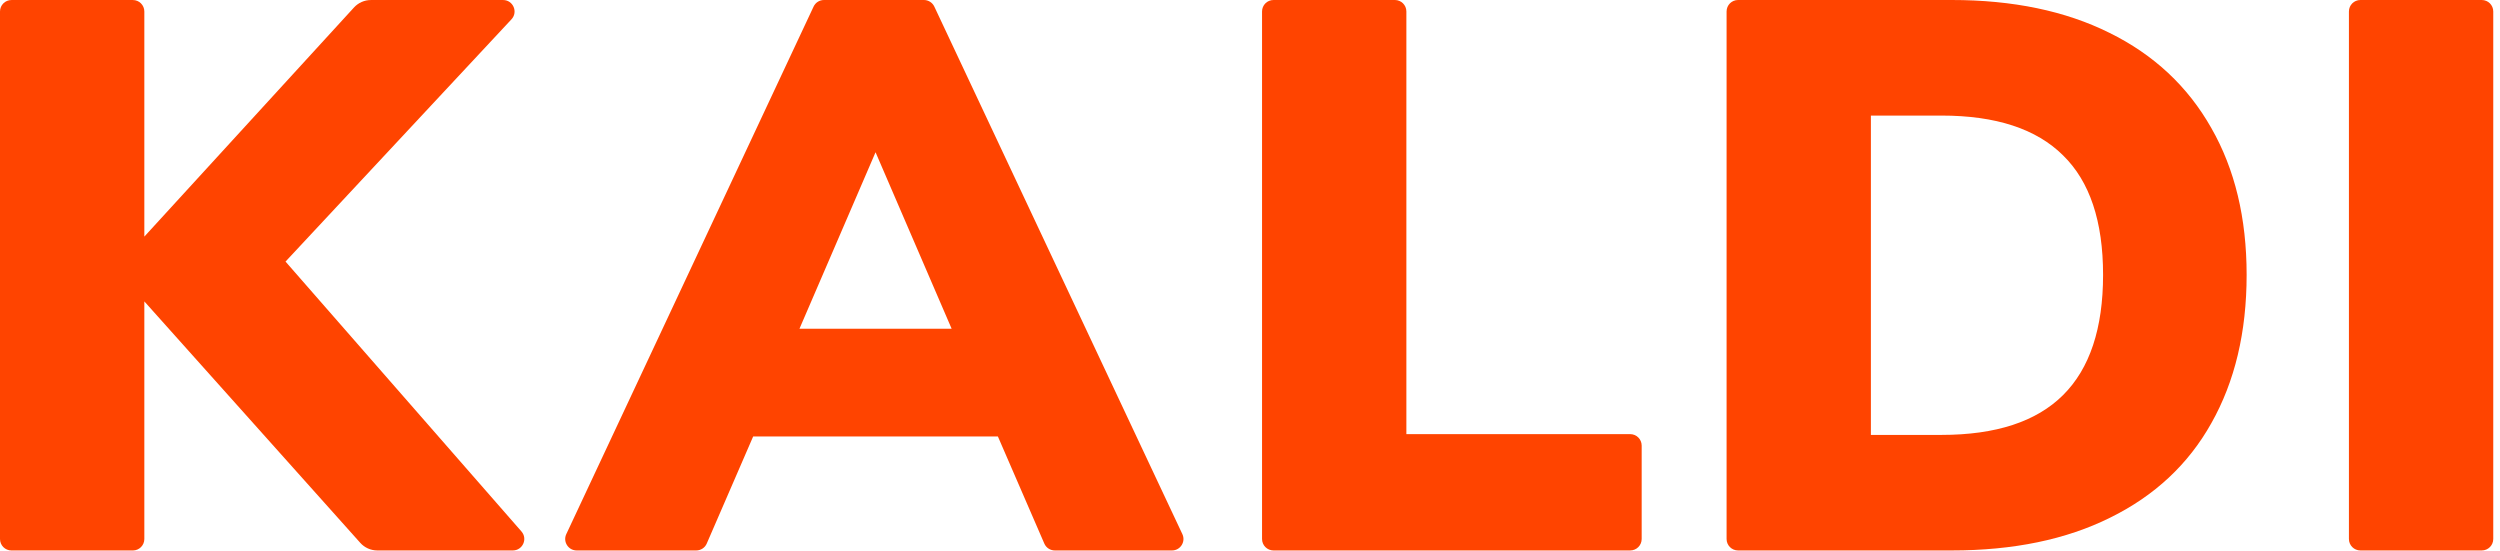
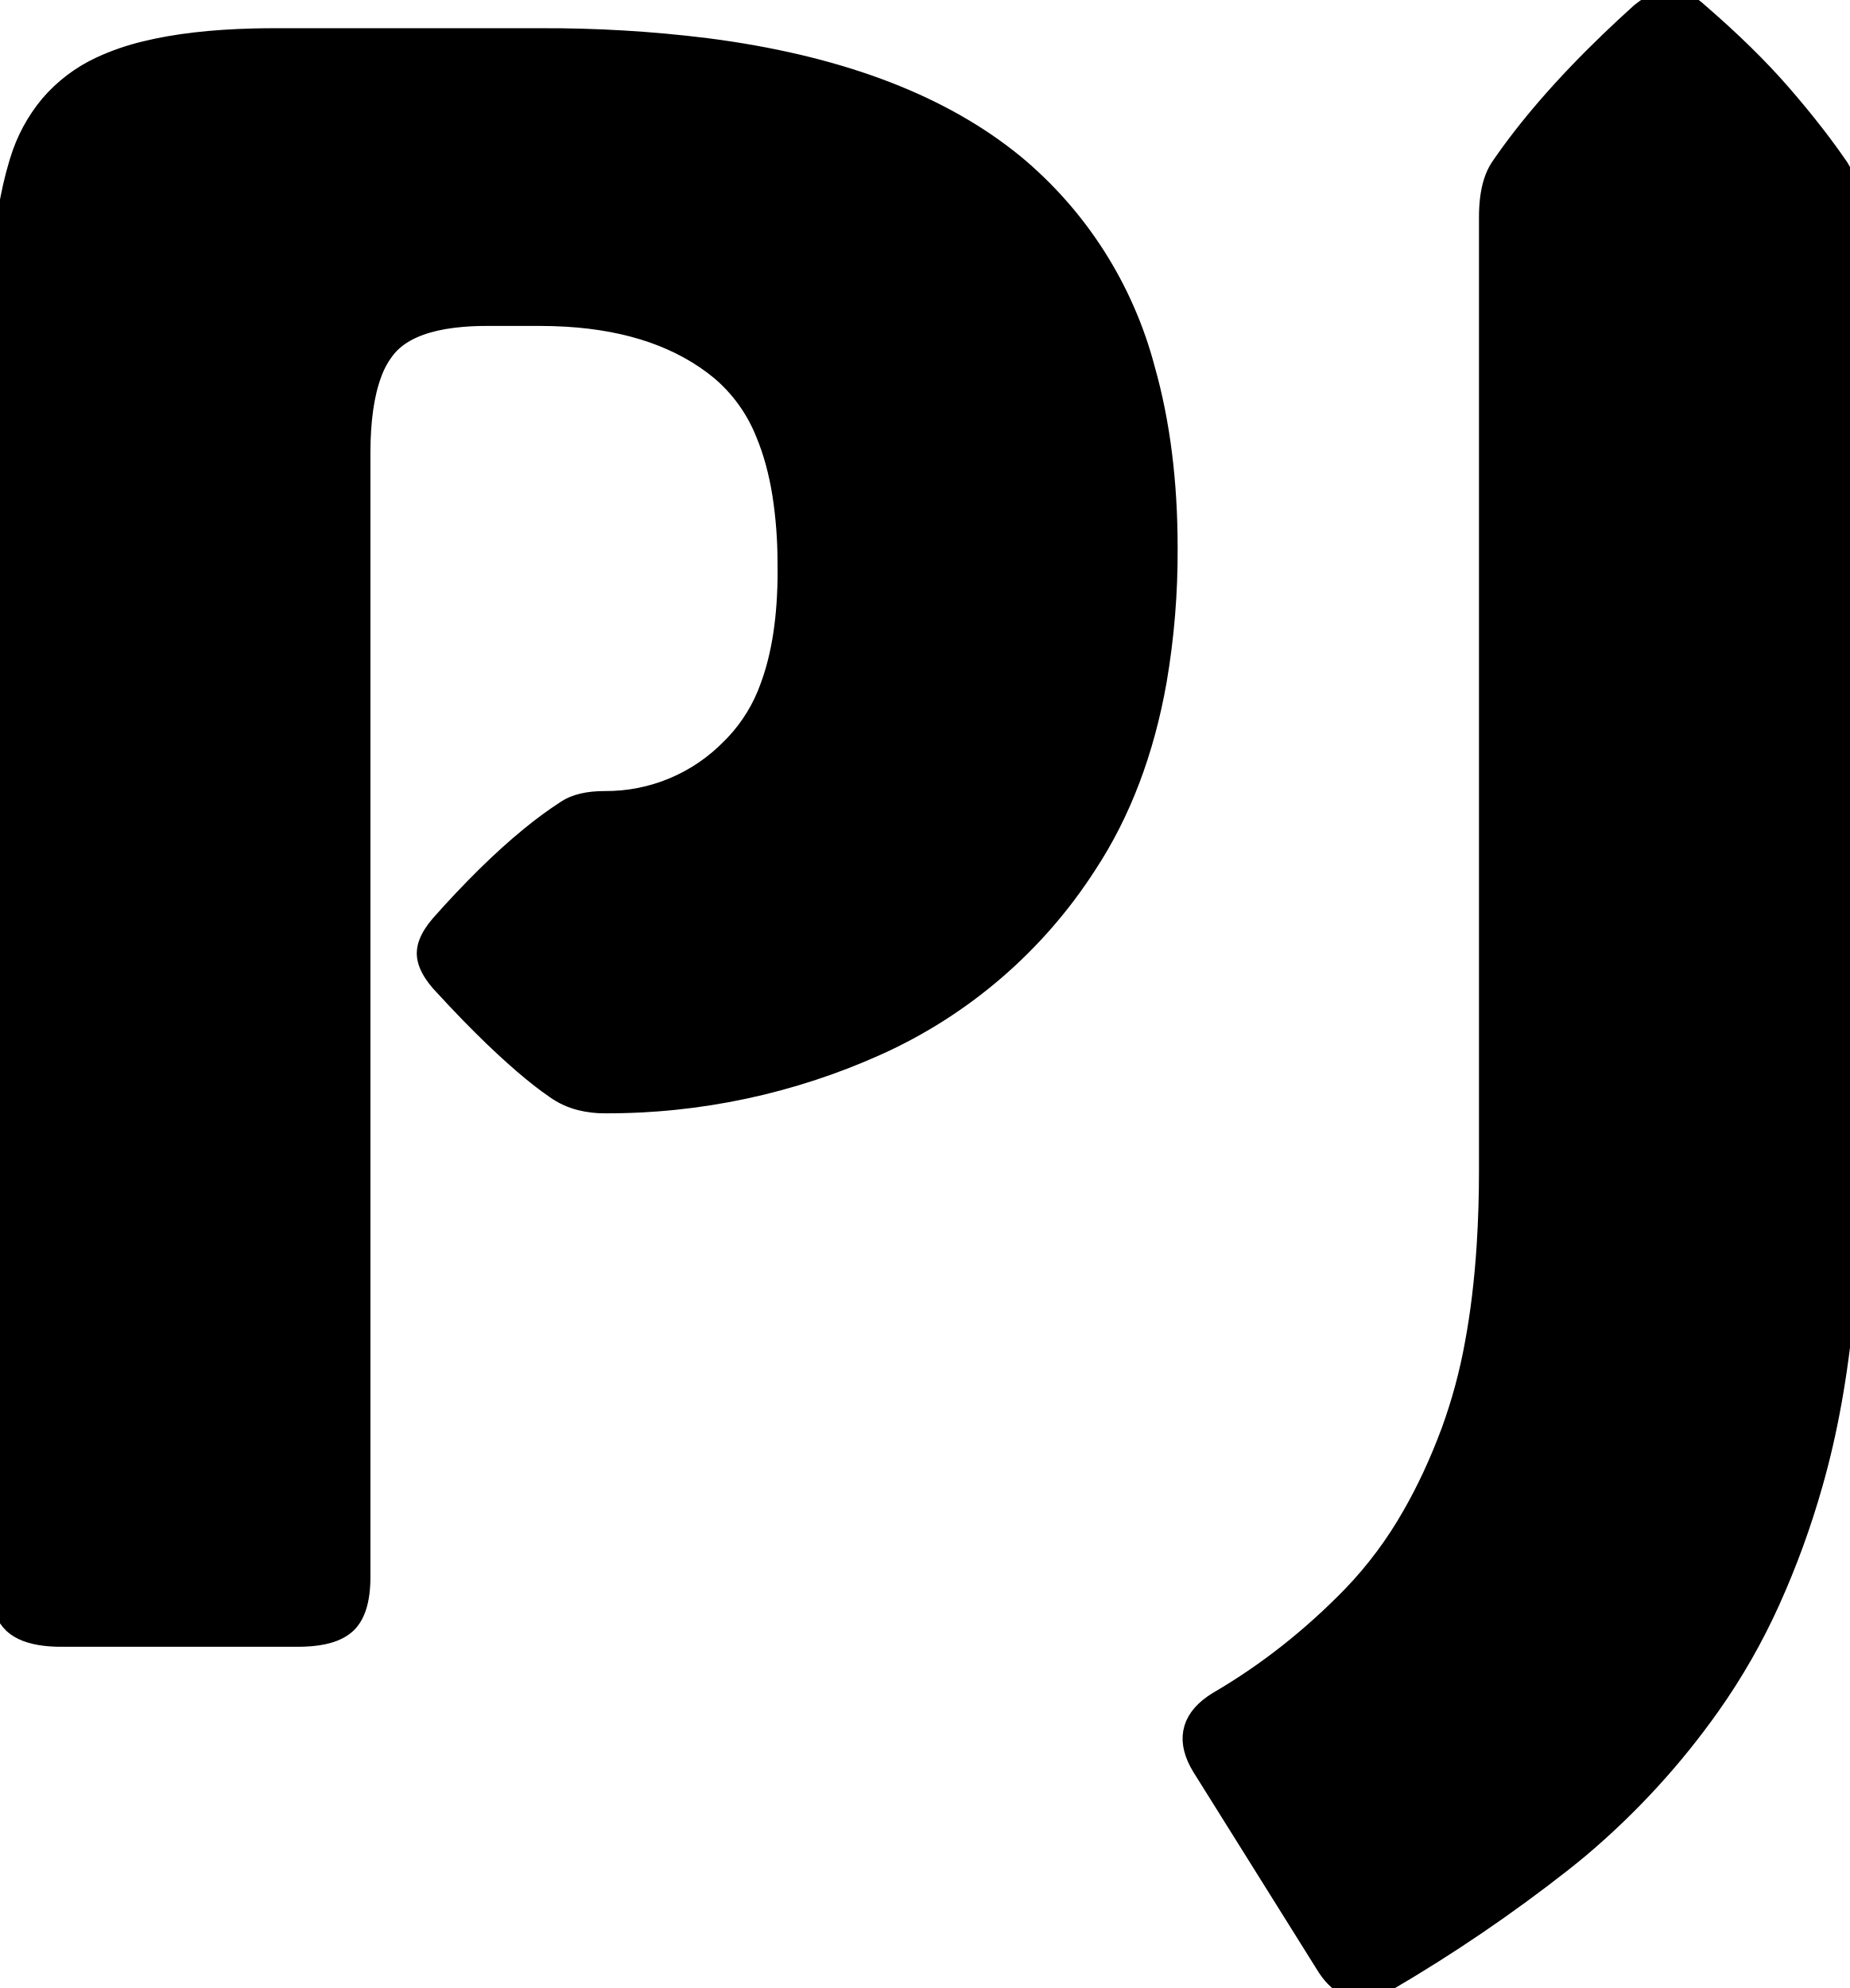
- <svg xmlns="http://www.w3.org/2000/svg" xmlns:xlink="http://www.w3.org/1999/xlink" viewBox="0 0 109 24">
-   <g transform="translate(-1470)">
-     <g style="mix-blend-mode:normal" transform="translate(1470)" fill="#f40">
-       <use xlink:href="#b" style="mix-blend-mode:normal" />
-       <use xlink:href="#c" style="mix-blend-mode:normal" />
-       <use xlink:href="#d" style="mix-blend-mode:normal" />
-       <use xlink:href="#e" style="mix-blend-mode:normal" />
-       <use xlink:href="#f" style="mix-blend-mode:normal" />
-     </g>
+ <svg xmlns="http://www.w3.org/2000/svg" width="81.104" height="87.162" viewBox="0 0 81.104 87.162">
+   <g id="svgGroup" stroke-linecap="round" fill-rule="evenodd" font-size="9pt" stroke="#000" stroke-width="0.25mm" fill="#000" style="stroke:#000;stroke-width:0.25mm;fill:#000">
+     <path d="M 23.682 13.818 L 21.338 13.818 A 11.898 11.898 0 0 0 19.855 13.904 Q 18.25 14.106 17.364 14.788 A 2.808 2.808 0 0 0 16.943 15.186 A 3.887 3.887 0 0 0 16.278 16.352 Q 15.772 17.691 15.772 19.873 L 15.772 69.141 A 5.508 5.508 0 0 1 15.731 69.836 Q 15.635 70.587 15.312 71.002 A 1.343 1.343 0 0 1 15.161 71.167 Q 14.604 71.679 13.336 71.724 A 7.074 7.074 0 0 1 13.086 71.729 L 2.686 71.729 A 6.023 6.023 0 0 1 1.968 71.689 Q 1.059 71.579 0.61 71.167 A 1.556 1.556 0 0 1 0.239 70.619 Q 0.033 70.133 0.005 69.384 A 6.493 6.493 0 0 1 0 69.141 L 0 14.795 A 43.193 43.193 0 0 1 0.088 11.941 Q 0.276 9.117 0.862 7.188 A 12.429 12.429 0 0 1 0.903 7.056 A 6.944 6.944 0 0 1 2.207 4.634 A 6.531 6.531 0 0 1 4.419 2.954 A 10.31 10.31 0 0 1 6.394 2.271 Q 8.36 1.788 11.132 1.72 A 37.928 37.928 0 0 1 12.061 1.709 L 23.682 1.709 A 57.237 57.237 0 0 1 30.989 2.144 Q 39.364 3.225 44.175 6.996 A 17.195 17.195 0 0 1 44.434 7.202 A 17.397 17.397 0 0 1 50.185 16.205 Q 51.172 19.687 51.172 24.023 A 33.428 33.428 0 0 1 50.695 29.841 Q 49.872 34.492 47.632 37.891 A 21.319 21.319 0 0 1 38.452 45.801 A 28.75 28.75 0 0 1 26.514 48.34 A 4.218 4.218 0 0 1 25.478 48.218 A 3.234 3.234 0 0 1 24.365 47.705 A 13.064 13.064 0 0 1 23.687 47.205 Q 23.344 46.936 22.964 46.61 A 30.589 30.589 0 0 1 22.168 45.898 A 36.577 36.577 0 0 1 21.175 44.944 Q 20.636 44.408 20.052 43.789 A 66.92 66.92 0 0 1 19.336 43.018 A 3.671 3.671 0 0 1 19.054 42.647 Q 18.78 42.229 18.753 41.873 A 1.016 1.016 0 0 1 18.75 41.797 A 1.217 1.217 0 0 1 18.832 41.373 Q 18.97 41.003 19.336 40.576 A 42.95 42.95 0 0 1 21.354 38.44 Q 22.345 37.465 23.271 36.709 A 17.891 17.891 0 0 1 24.854 35.547 Q 25.44 35.156 26.514 35.156 A 7.691 7.691 0 0 0 32.099 32.819 A 9.955 9.955 0 0 0 32.251 32.666 A 7.177 7.177 0 0 0 33.798 30.141 Q 34.574 28.064 34.574 25.037 A 24.385 24.385 0 0 0 34.57 24.609 A 19.643 19.643 0 0 0 34.343 21.674 Q 34.102 20.168 33.607 18.984 A 7.019 7.019 0 0 0 31.616 16.211 Q 29.054 14.101 24.841 13.852 A 19.626 19.626 0 0 0 23.682 13.818 Z M 81.104 9.521 L 81.104 51.318 A 65.662 65.662 0 0 1 80.834 57.446 Q 80.439 61.647 79.468 65.039 A 36.756 36.756 0 0 1 77.597 70.172 A 27.527 27.527 0 0 1 74.976 74.756 A 33.379 33.379 0 0 1 69.268 80.978 A 31.009 31.009 0 0 1 68.482 81.616 A 67.897 67.897 0 0 1 60.84 86.816 A 3.25 3.25 0 0 1 60.408 87.02 Q 59.094 87.518 58.26 86.269 A 3.432 3.432 0 0 1 58.203 86.182 L 52.734 77.441 Q 51.74 75.814 53.215 74.772 A 3.834 3.834 0 0 1 53.467 74.609 Q 56.641 72.754 59.326 69.995 A 17.624 17.624 0 0 0 61.957 66.467 Q 62.912 64.806 63.66 62.8 A 29.125 29.125 0 0 0 63.672 62.769 A 23.38 23.38 0 0 0 64.716 58.894 Q 65.082 56.922 65.23 54.621 A 51.284 51.284 0 0 0 65.332 51.318 L 65.332 9.521 A 6.598 6.598 0 0 1 65.375 8.741 Q 65.475 7.903 65.809 7.391 A 1.98 1.98 0 0 1 65.82 7.373 Q 67.621 4.733 70.601 1.863 A 56.773 56.773 0 0 1 71.973 0.586 A 4.157 4.157 0 0 1 72.359 0.309 Q 72.852 0 73.242 0 A 1.346 1.346 0 0 1 73.783 0.12 Q 73.981 0.207 74.183 0.355 A 3.176 3.176 0 0 1 74.463 0.586 Q 76.611 2.441 78.076 4.126 A 40.617 40.617 0 0 1 79.601 5.982 A 31.773 31.773 0 0 1 80.615 7.373 Q 80.987 7.968 81.076 8.904 A 6.562 6.562 0 0 1 81.104 9.521 Z" vector-effect="non-scaling-stroke" />
  </g>
-   <defs>
-     <path id="b" d="M22.735 23.171c.283.323.053.829-.376.829h-5.907c-.285 0-.556-.121-.745-.333l-9.414-10.526v10.36c0 .276-.224.5-.5.5h-5.293c-.276 0-.5-.224-.5-.5v-23c0-.276.224-.5.5-.5h5.293c.276 0 .5.224.5.5v9.815l9.141-9.99c.19-.207.457-.325.738-.325h5.762c.437 0 .664.521.366.841l-9.851 10.563 10.287 11.767z" />
-     <path id="c" d="M45.991 24c-.199 0-.38-.118-.459-.301l-2.024-4.669h-10.67l-2.024 4.669c-.079.183-.259.301-.459.301h-5.212c-.366 0-.608-.381-.453-.712l10.782-23c.082-.176.259-.288.453-.288h4.358c.194 0 .37.112.453.287l10.815 23c.156.332-.086.713-.452.713h-5.108zm-11.135-9.668h6.635l-3.317-7.694-3.317 7.694z" />
-     <path id="d" d="M55.525 24c-.276 0-.5-.224-.5-.5v-23c0-.276.224-.5.5-.5h5.293c.276 0 .5.224.5.5v18.428h9.759c.276 0 .5.224.5.5v4.072c0 .276-.224.5-.5.5h-15.552z" />
-     <path id="e" d="M75.279.5c0-.276.224-.5.5-.5h9.315c2.667 0 4.959.477 6.874 1.43 1.938.953 3.42 2.338 4.446 4.153 1.026 1.793 1.539 3.926 1.539 6.4 0 2.496-.513 4.652-1.539 6.468-1.003 1.793-2.474 3.166-4.412 4.119-1.915.953-4.218 1.43-6.908 1.43h-9.315c-.276 0-.5-.224-.5-.5v-23zm9.37 18.462c2.371 0 4.138-.579 5.301-1.736 1.163-1.157 1.744-2.905 1.744-5.242 0-2.338-.581-4.074-1.744-5.209-1.163-1.157-2.93-1.736-5.301-1.736h-3.078v13.923h3.078z" />
-     <path id="f" d="M102.913 24c-.276 0-.5-.224-.5-.5v-23c0-.276.224-.5.5-.5h5.293c.276 0 .5.224.5.5v23c0 .276-.224.5-.5.5h-5.293z" />
-   </defs>
</svg>
